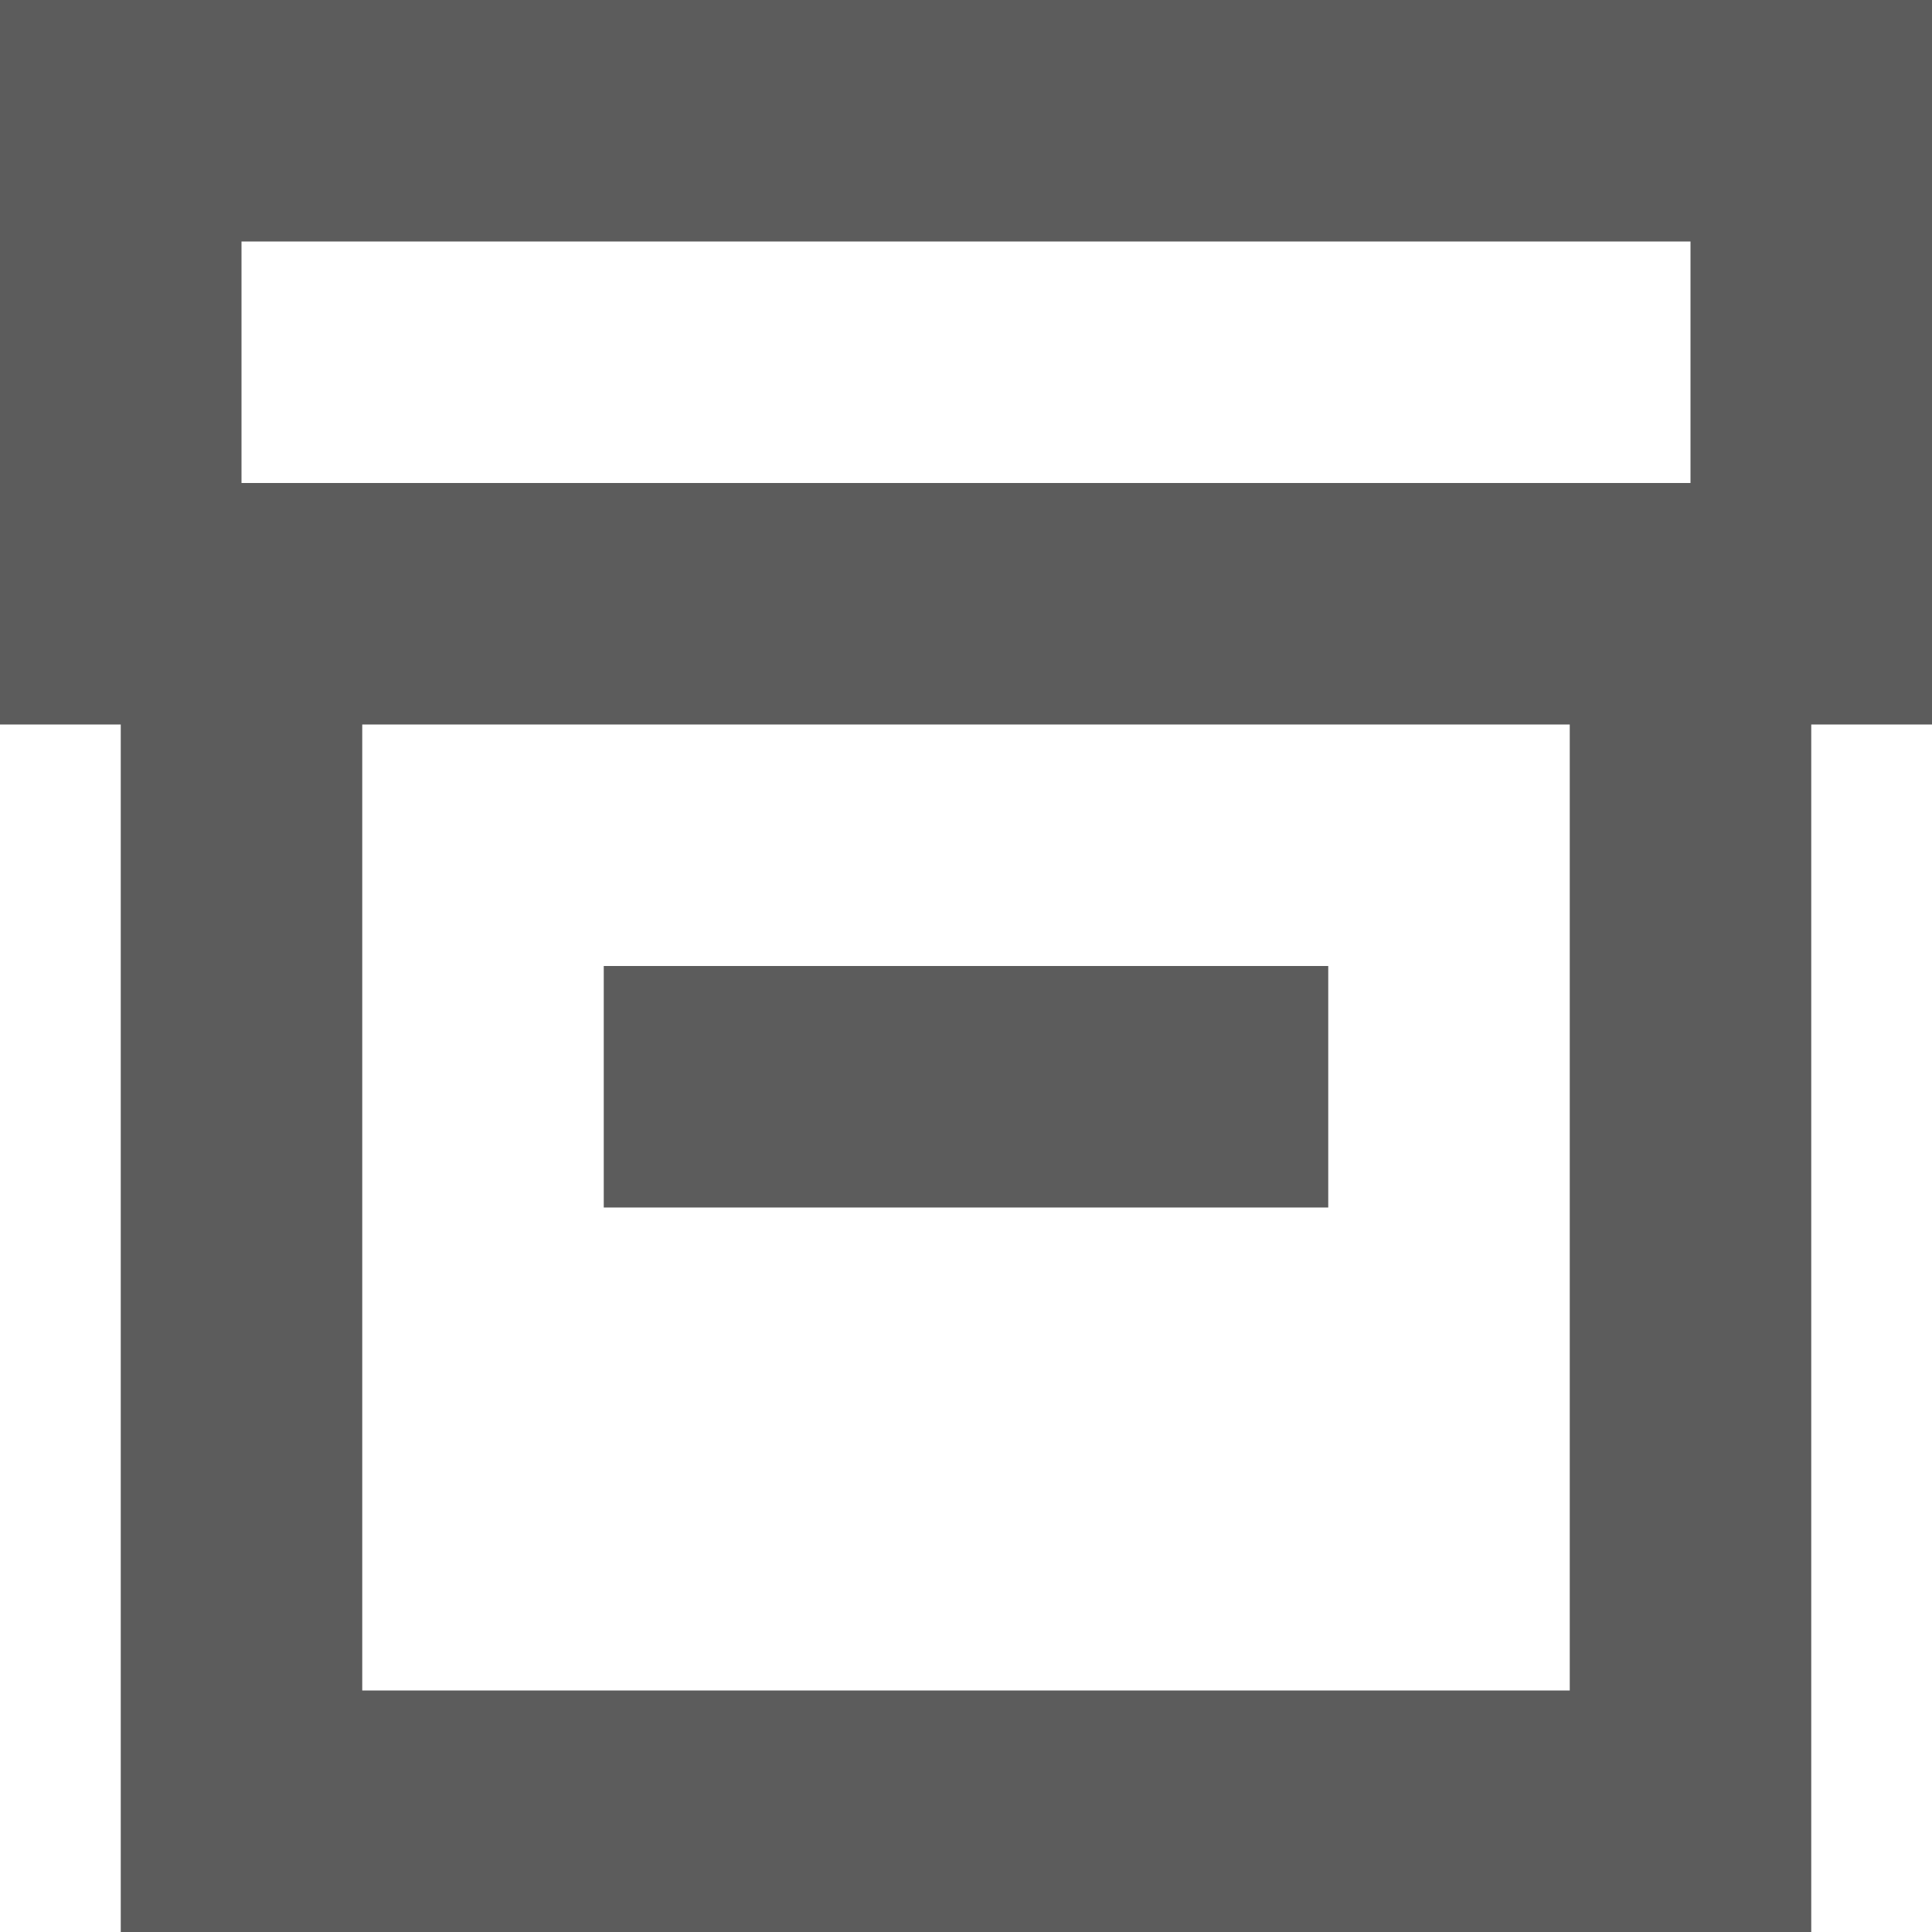
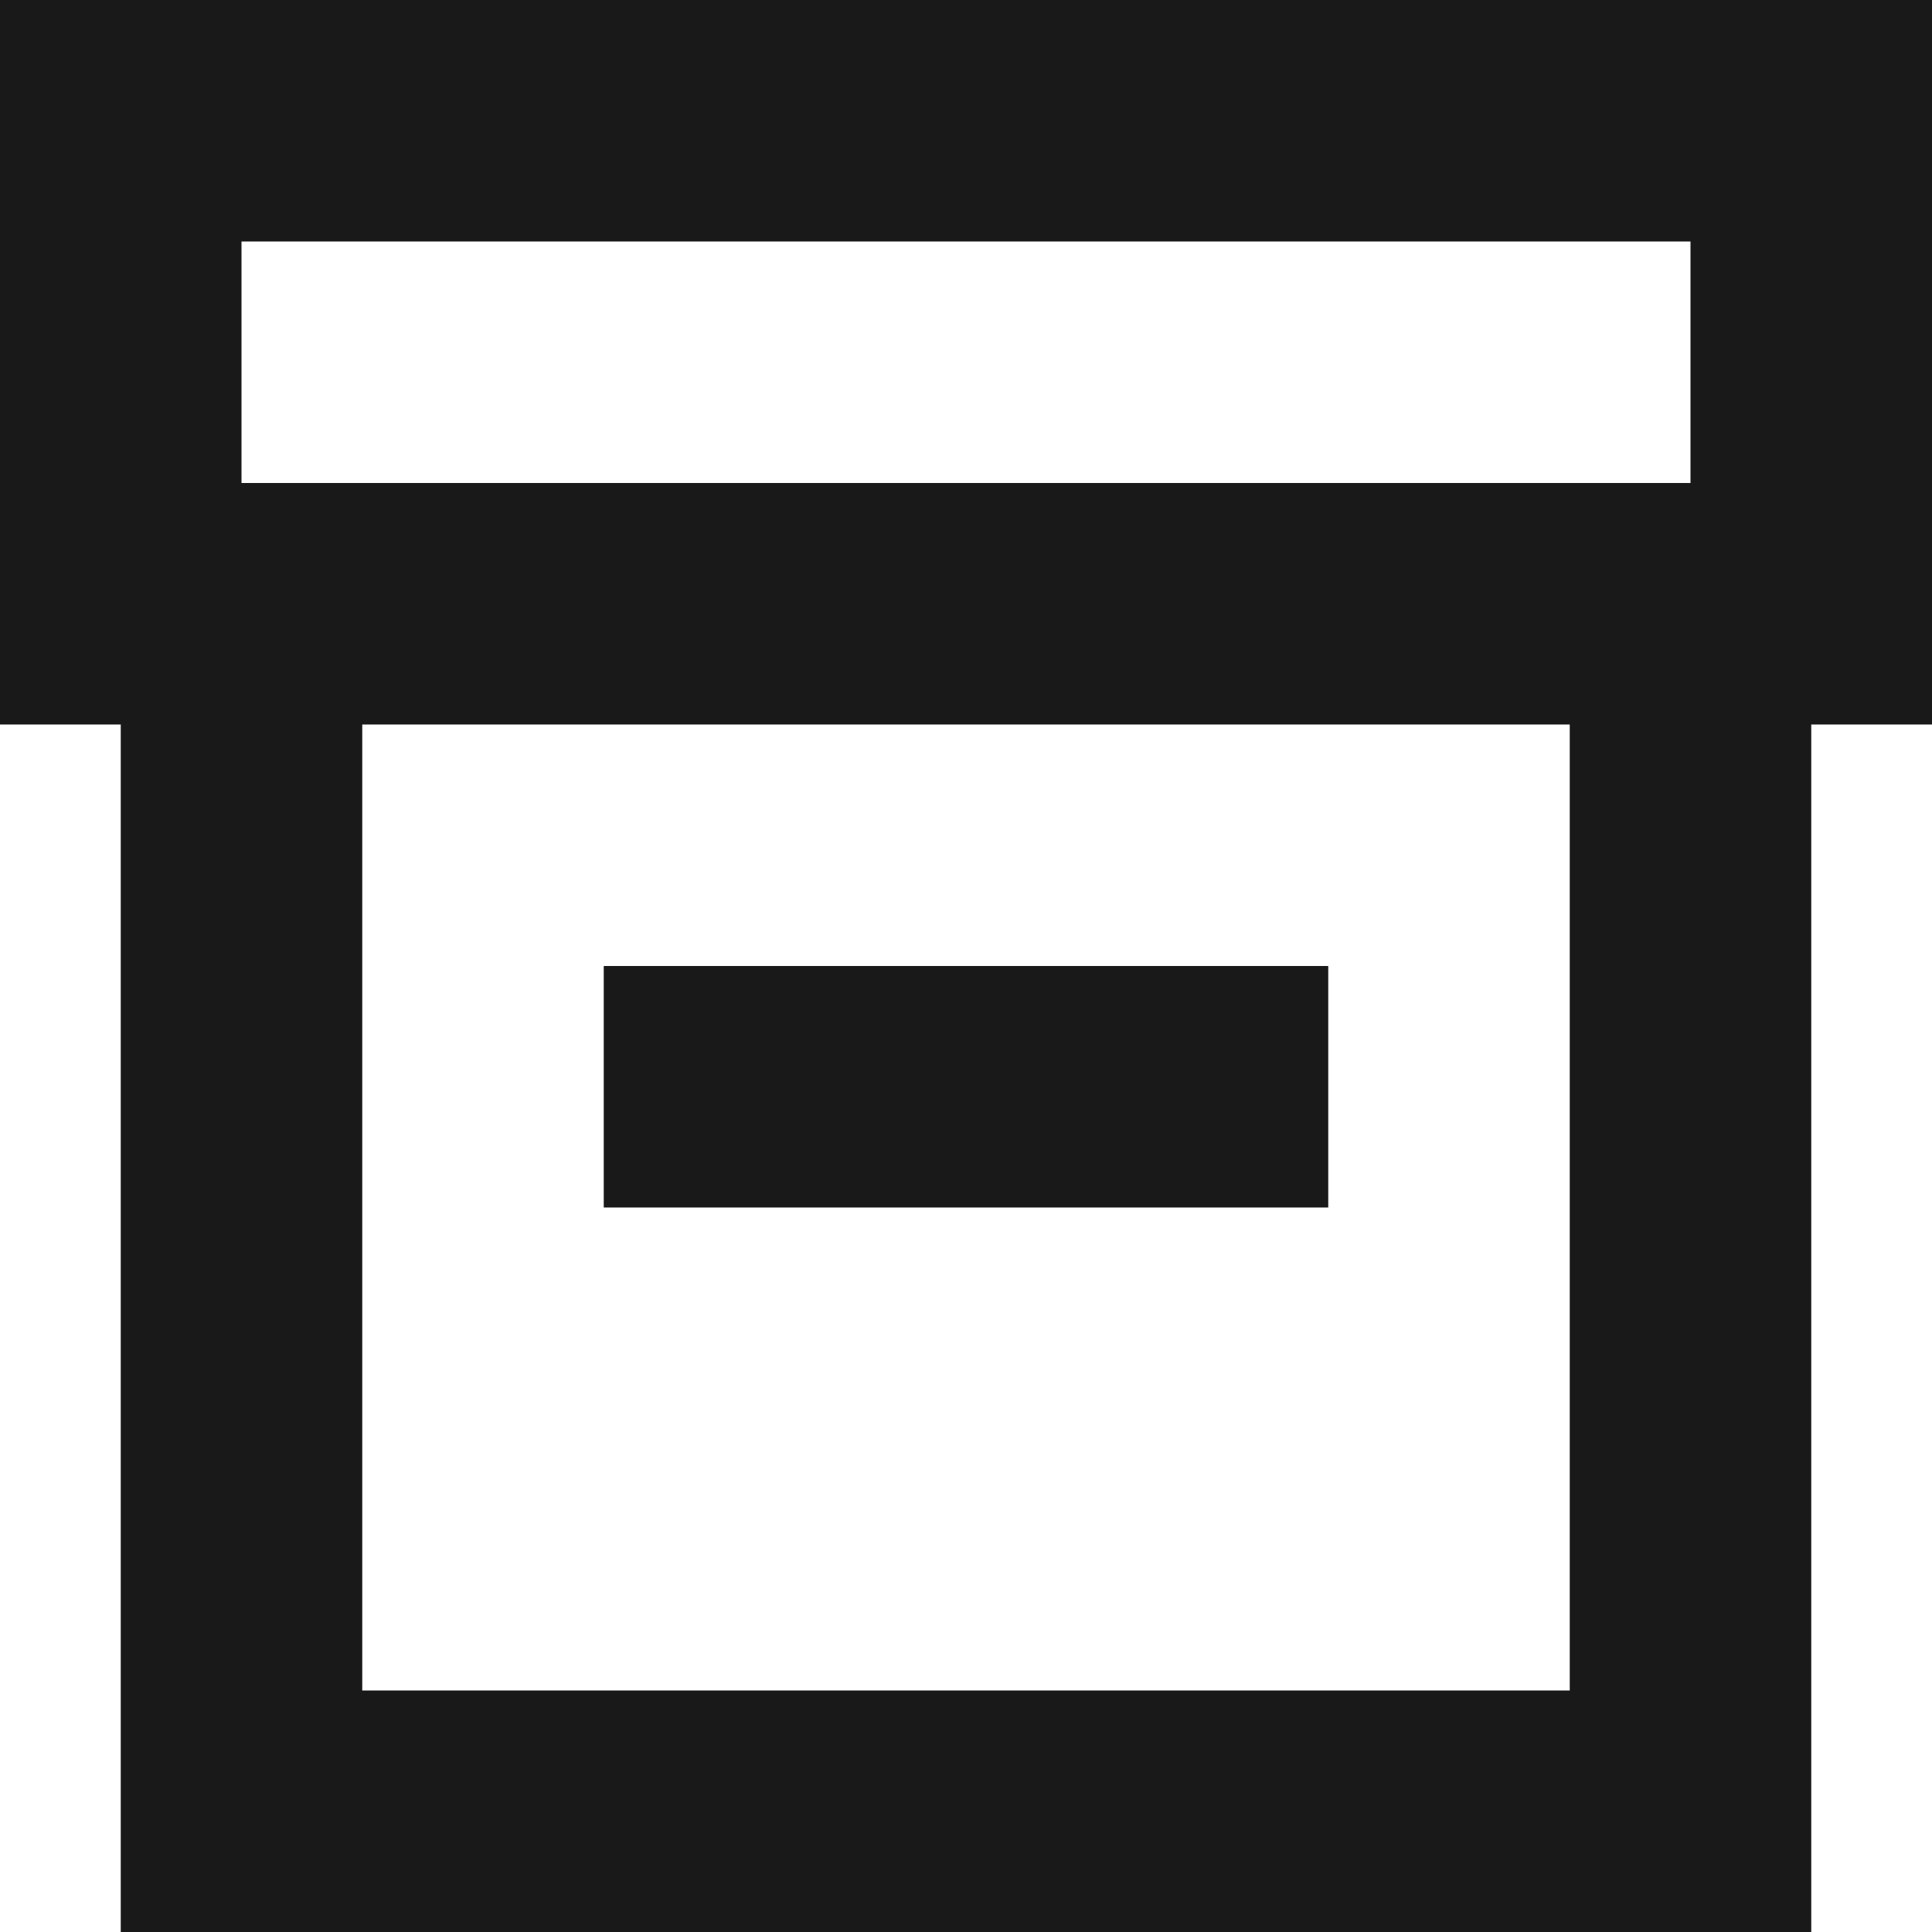
<svg xmlns="http://www.w3.org/2000/svg" width="16px" height="16px" viewBox="0 0 16 16" version="1.1">
-   <defs />
-   <g id="x16" stroke="none" stroke-width="1" fill="none" fill-rule="evenodd" transform="translate(-141, -235)" opacity="0.9">
-     <g id="SixteenPixels.Icons" transform="translate(75, 45)" fill="#4A4A4A">
+   <g id="x16" stroke="none" stroke-width="1" fill-rule="evenodd" transform="translate(-141, -235)" opacity="0.9">
+     <g id="SixteenPixels.Icons" transform="translate(75, 45)">
      <g id="Row-5" transform="translate(0, 190)">
        <path d="M69,6 L69,14 L79,14 L79,6 L69,6 Z M67,6 L66,6 L66,0 L82,0 L82,6 L81,6 L81,16 L67,16 L67,6 Z M71,8 L77,8 L77,10 L71,10 L71,8 Z M68,2 L68,4 L80,4 L80,2 L68,2 Z" id="Archive" />
      </g>
    </g>
  </g>
</svg>
